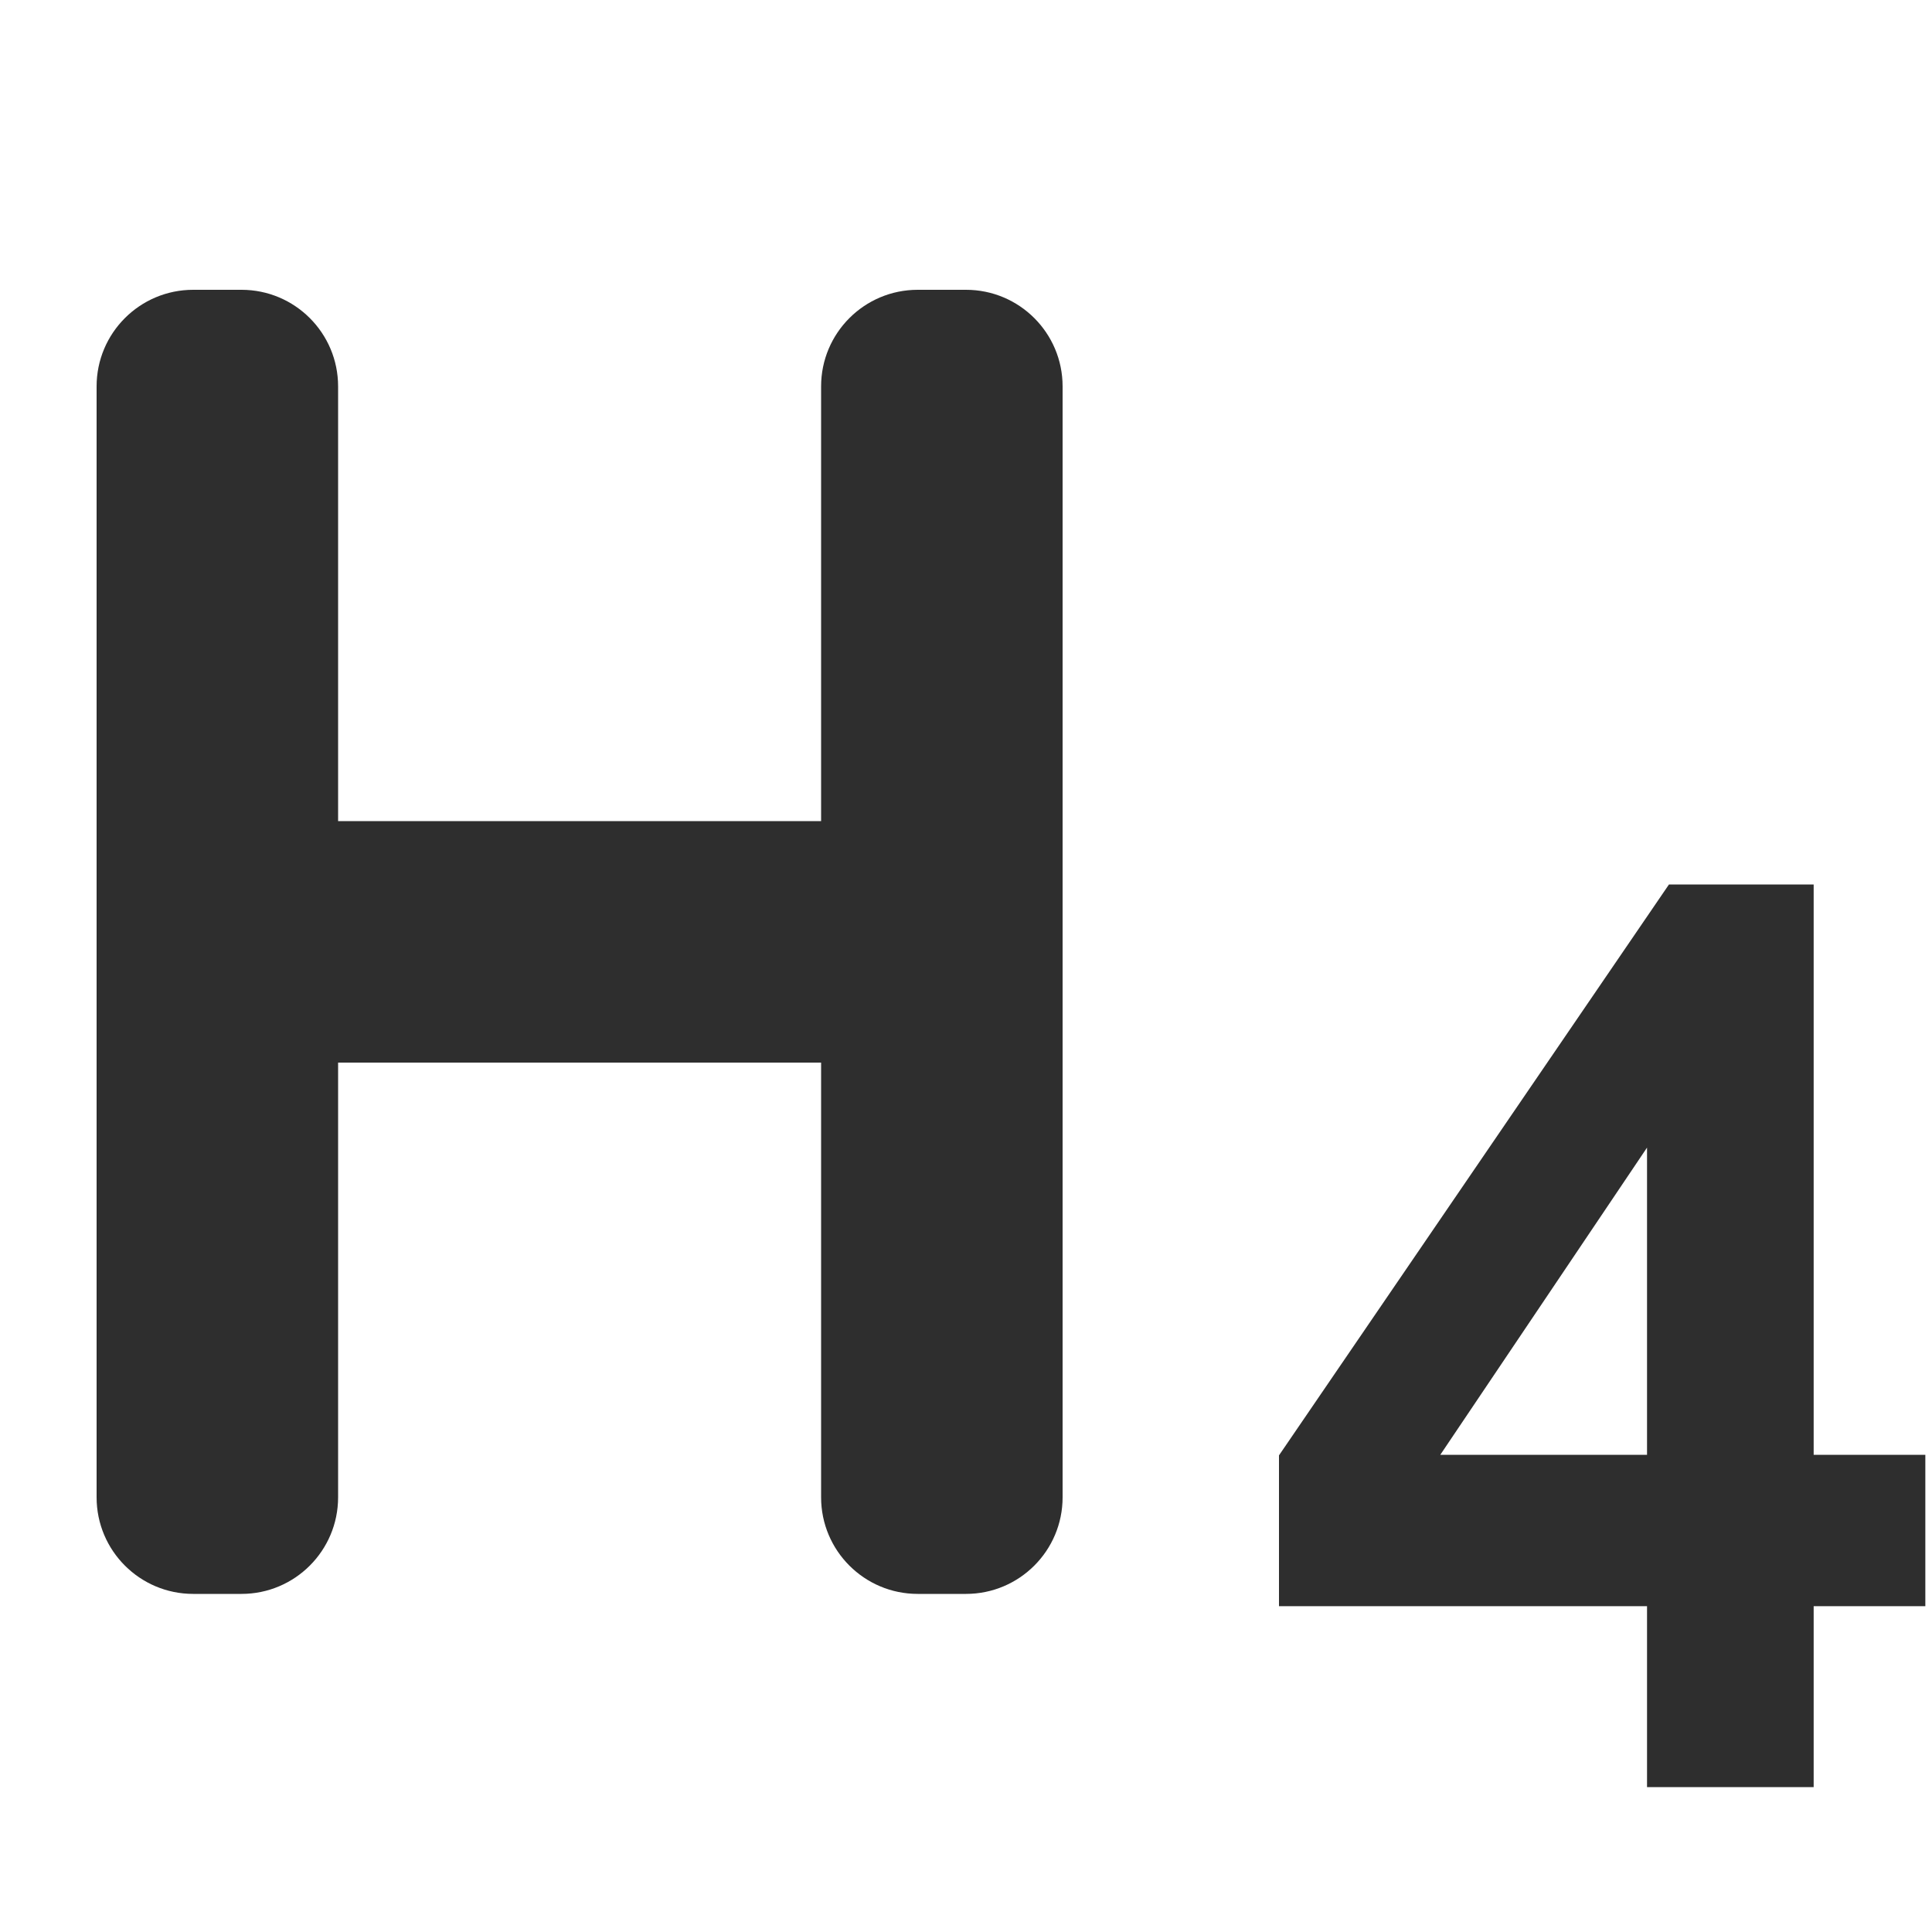
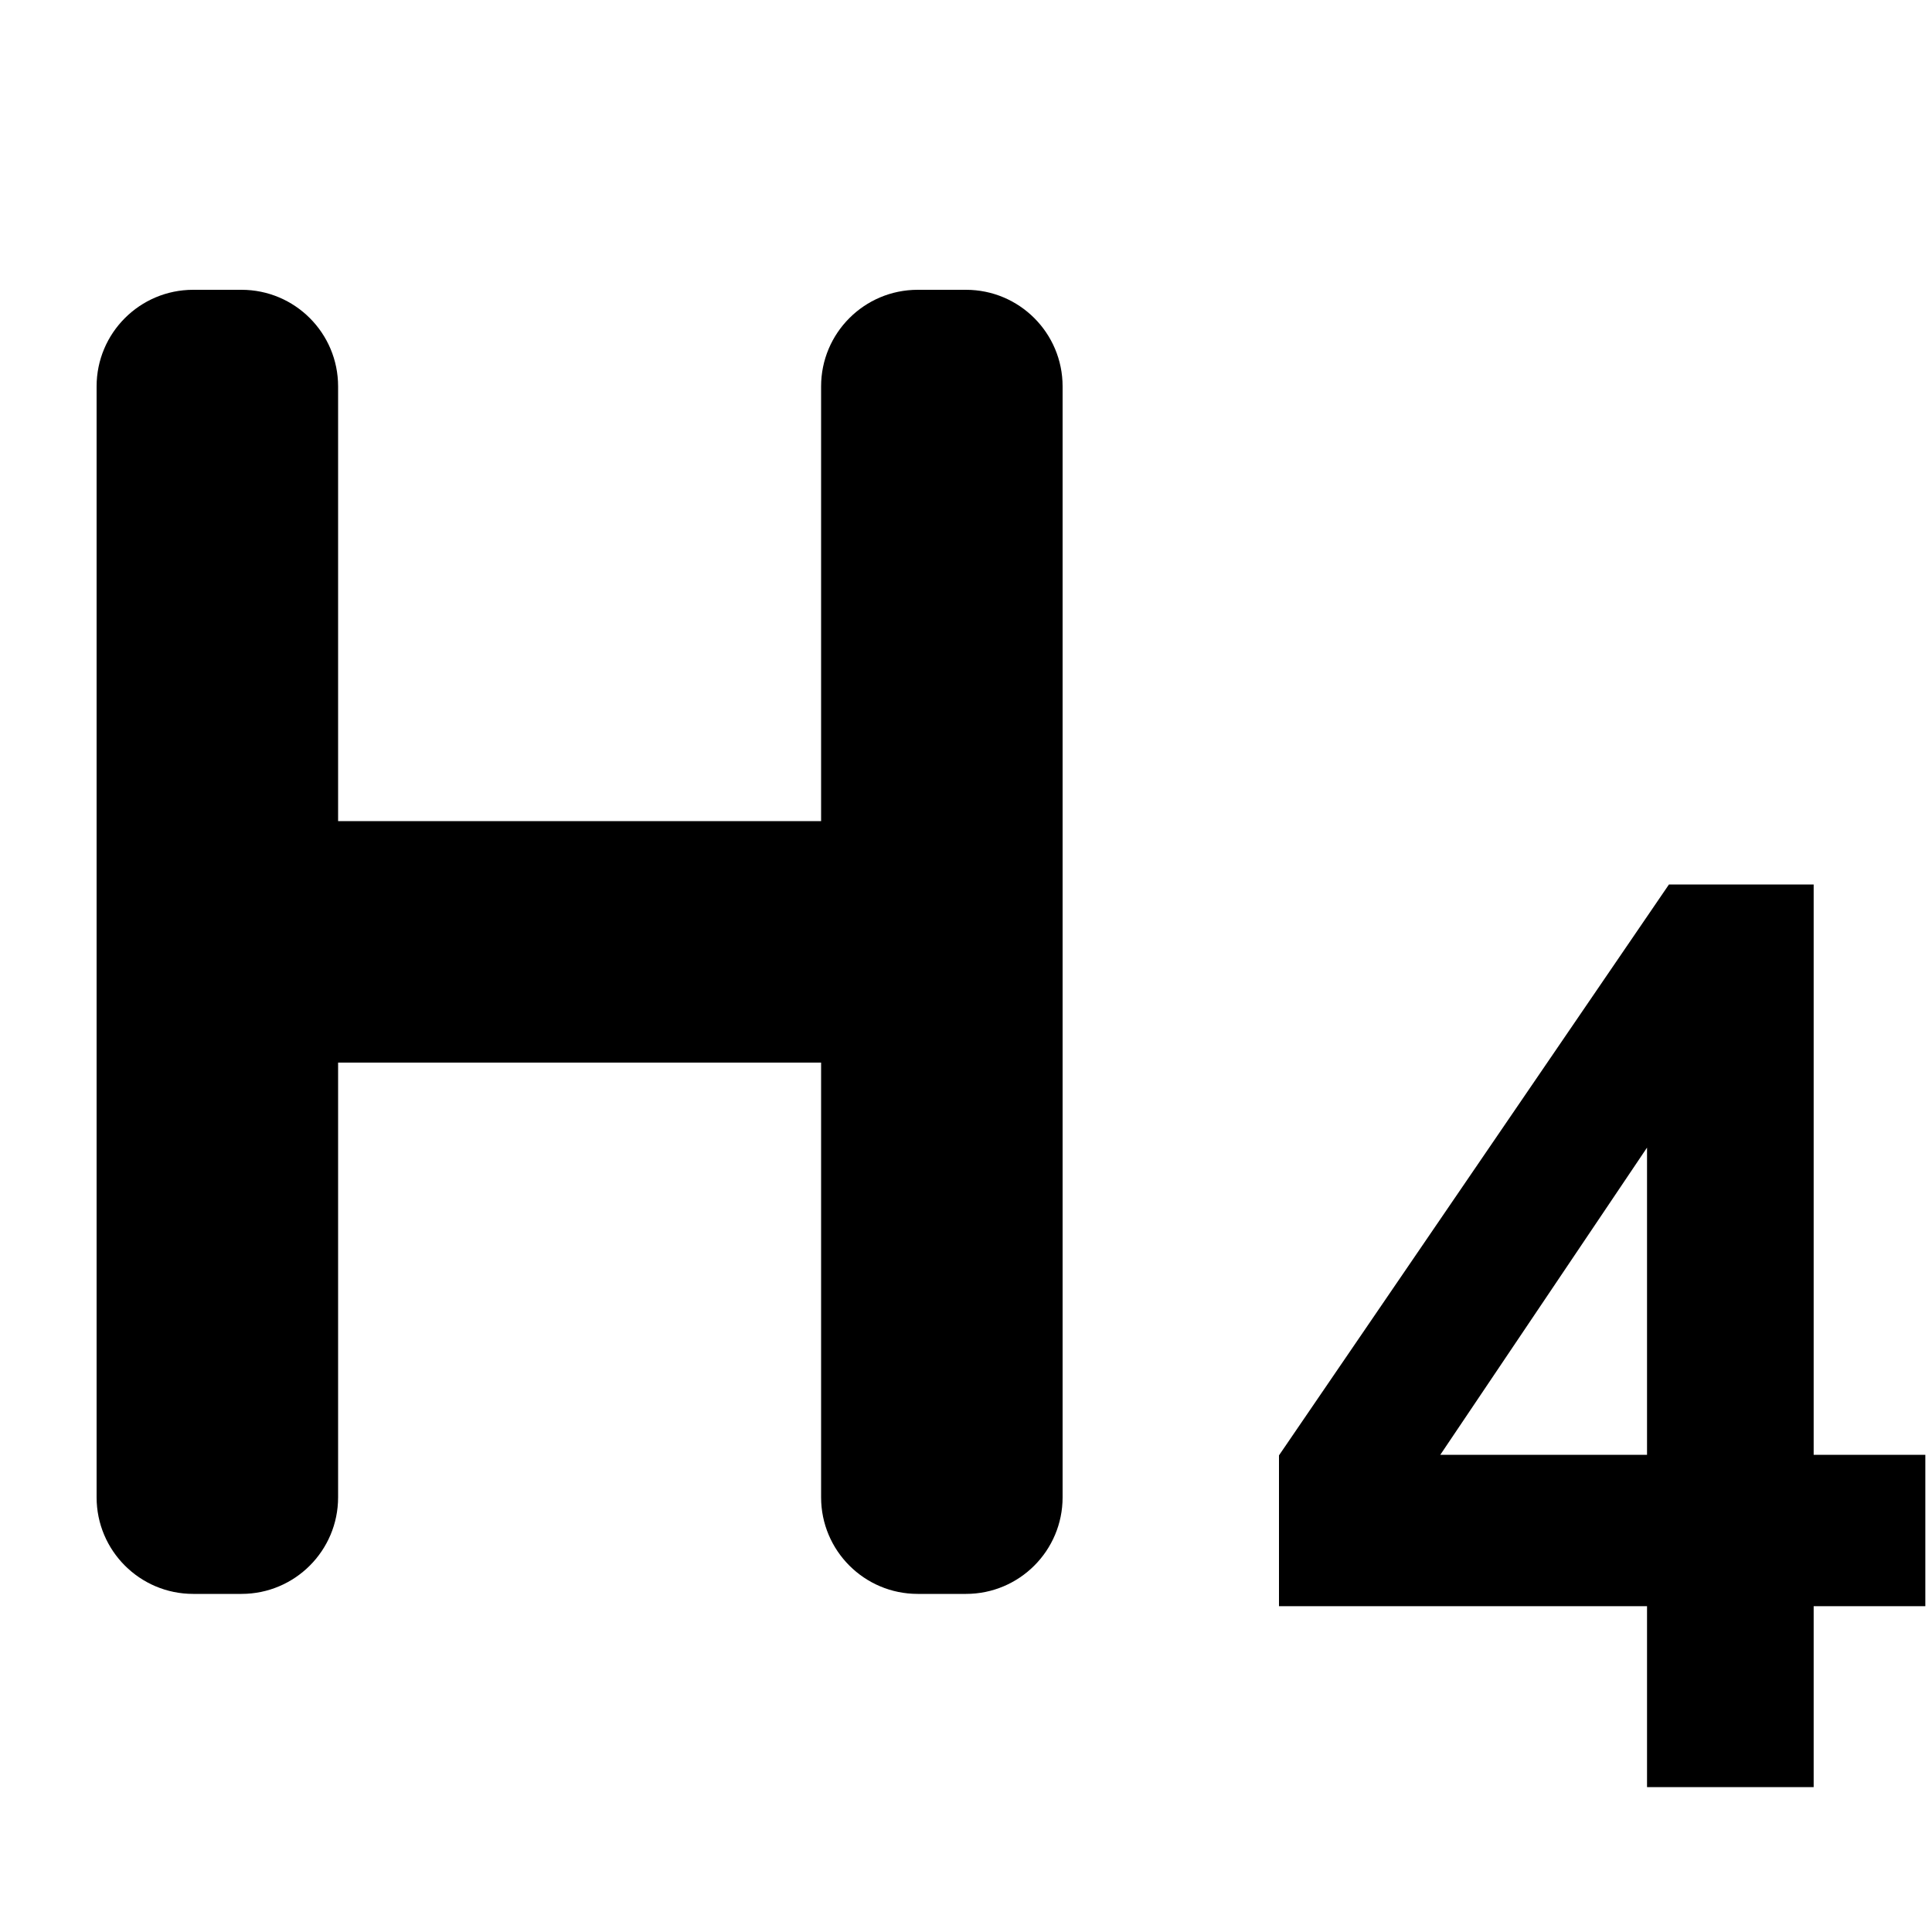
<svg xmlns="http://www.w3.org/2000/svg" width="20" height="20">
-   <g fill="#2E2E2E" fill-rule="evenodd">
-     <path d="M3.5 8.5h5V4a1 1 0 0 1 1-1h.5a1 1 0 0 1 1 1v11.5a1 1 0 0 1-1 1h-.5a1 1 0 0 1-1-1V11h-5v4.5a1 1 0 0 1-1 1H2a1 1 0 0 1-1-1V4a1 1 0 0 1 1-1h.5a1 1 0 0 1 1 1v4.5zM17.05 18.5v-1.873H13.24v-1.561l4.037-5.91h1.498v5.904h1.156v1.567h-1.156V18.5H17.05zm0-3.44v-3.18l-2.14 3.18h2.14z" />
-   </g>
+   <path d="M3.5 8.5h5V4a1 1 0 0 1 1-1h.5a1 1 0 0 1 1 1v11.5a1 1 0 0 1-1 1h-.5a1 1 0 0 1-1-1V11h-5v4.5a1 1 0 0 1-1 1H2a1 1 0 0 1-1-1V4a1 1 0 0 1 1-1h.5a1 1 0 0 1 1 1v4.5zM17.05 18.5v-1.873H13.24v-1.561l4.037-5.91h1.498v5.904h1.156v1.567h-1.156V18.5H17.05zm0-3.44v-3.18l-2.14 3.18h2.14z" />
</svg>
